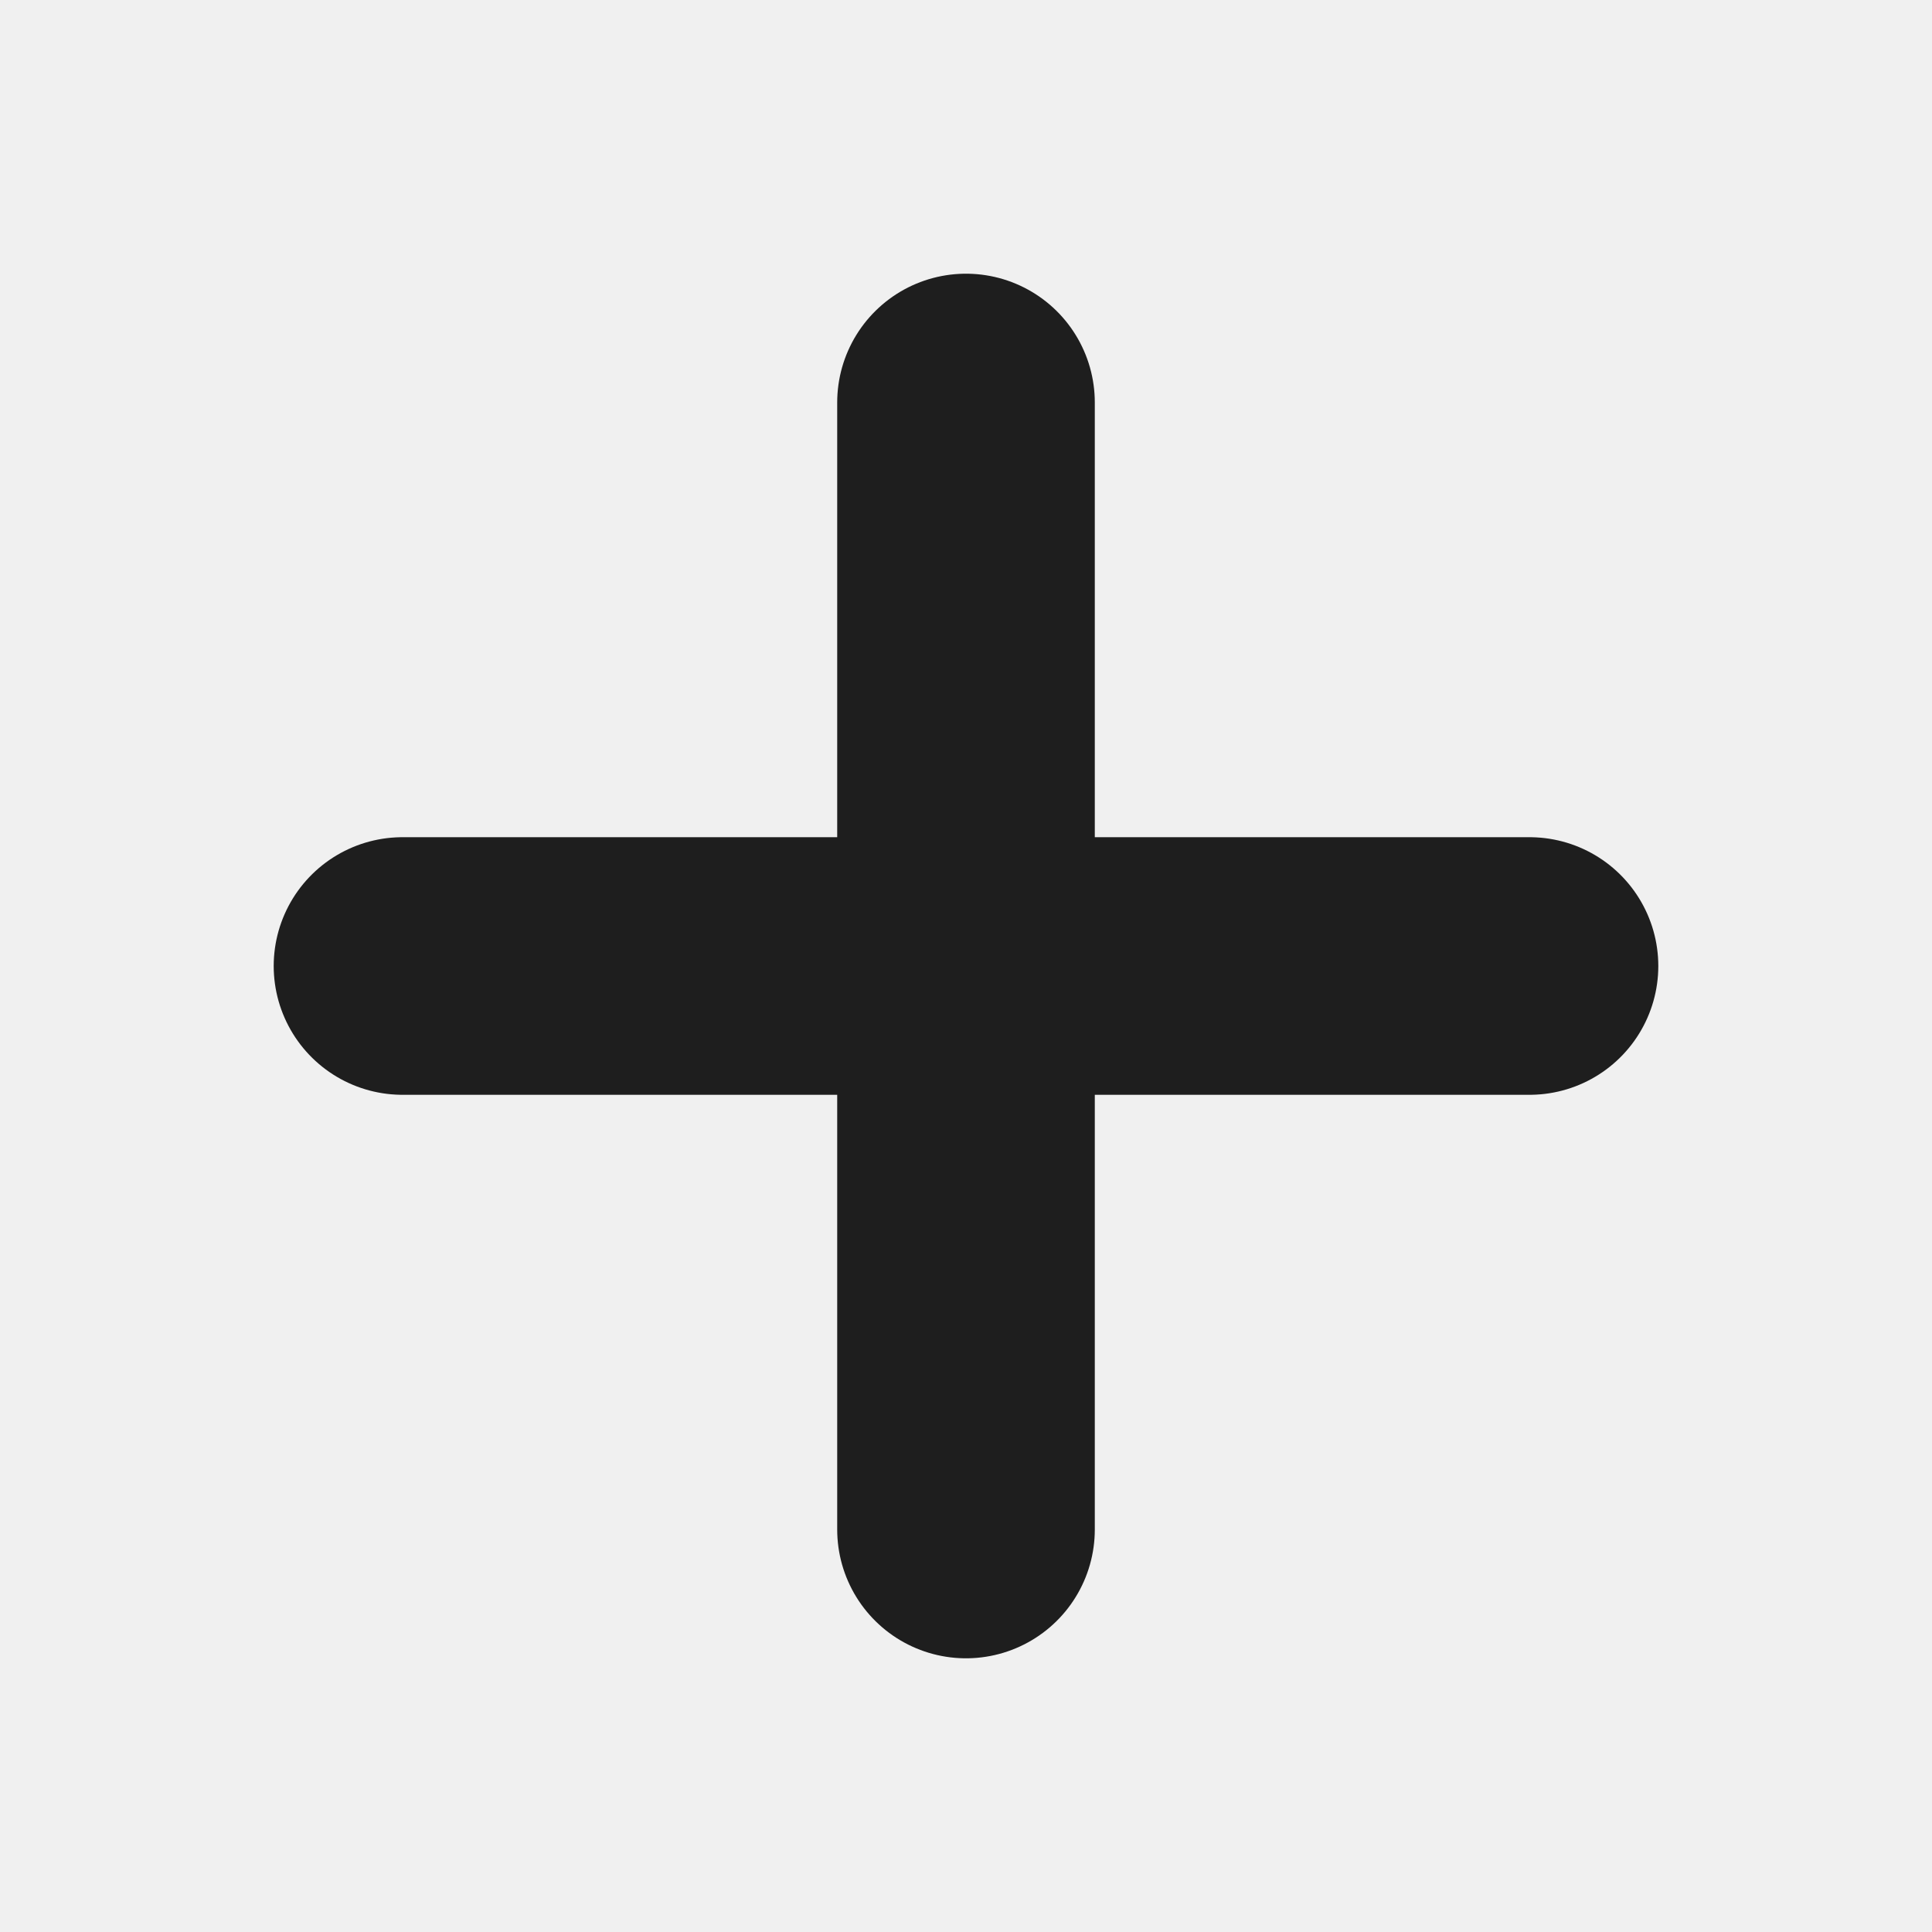
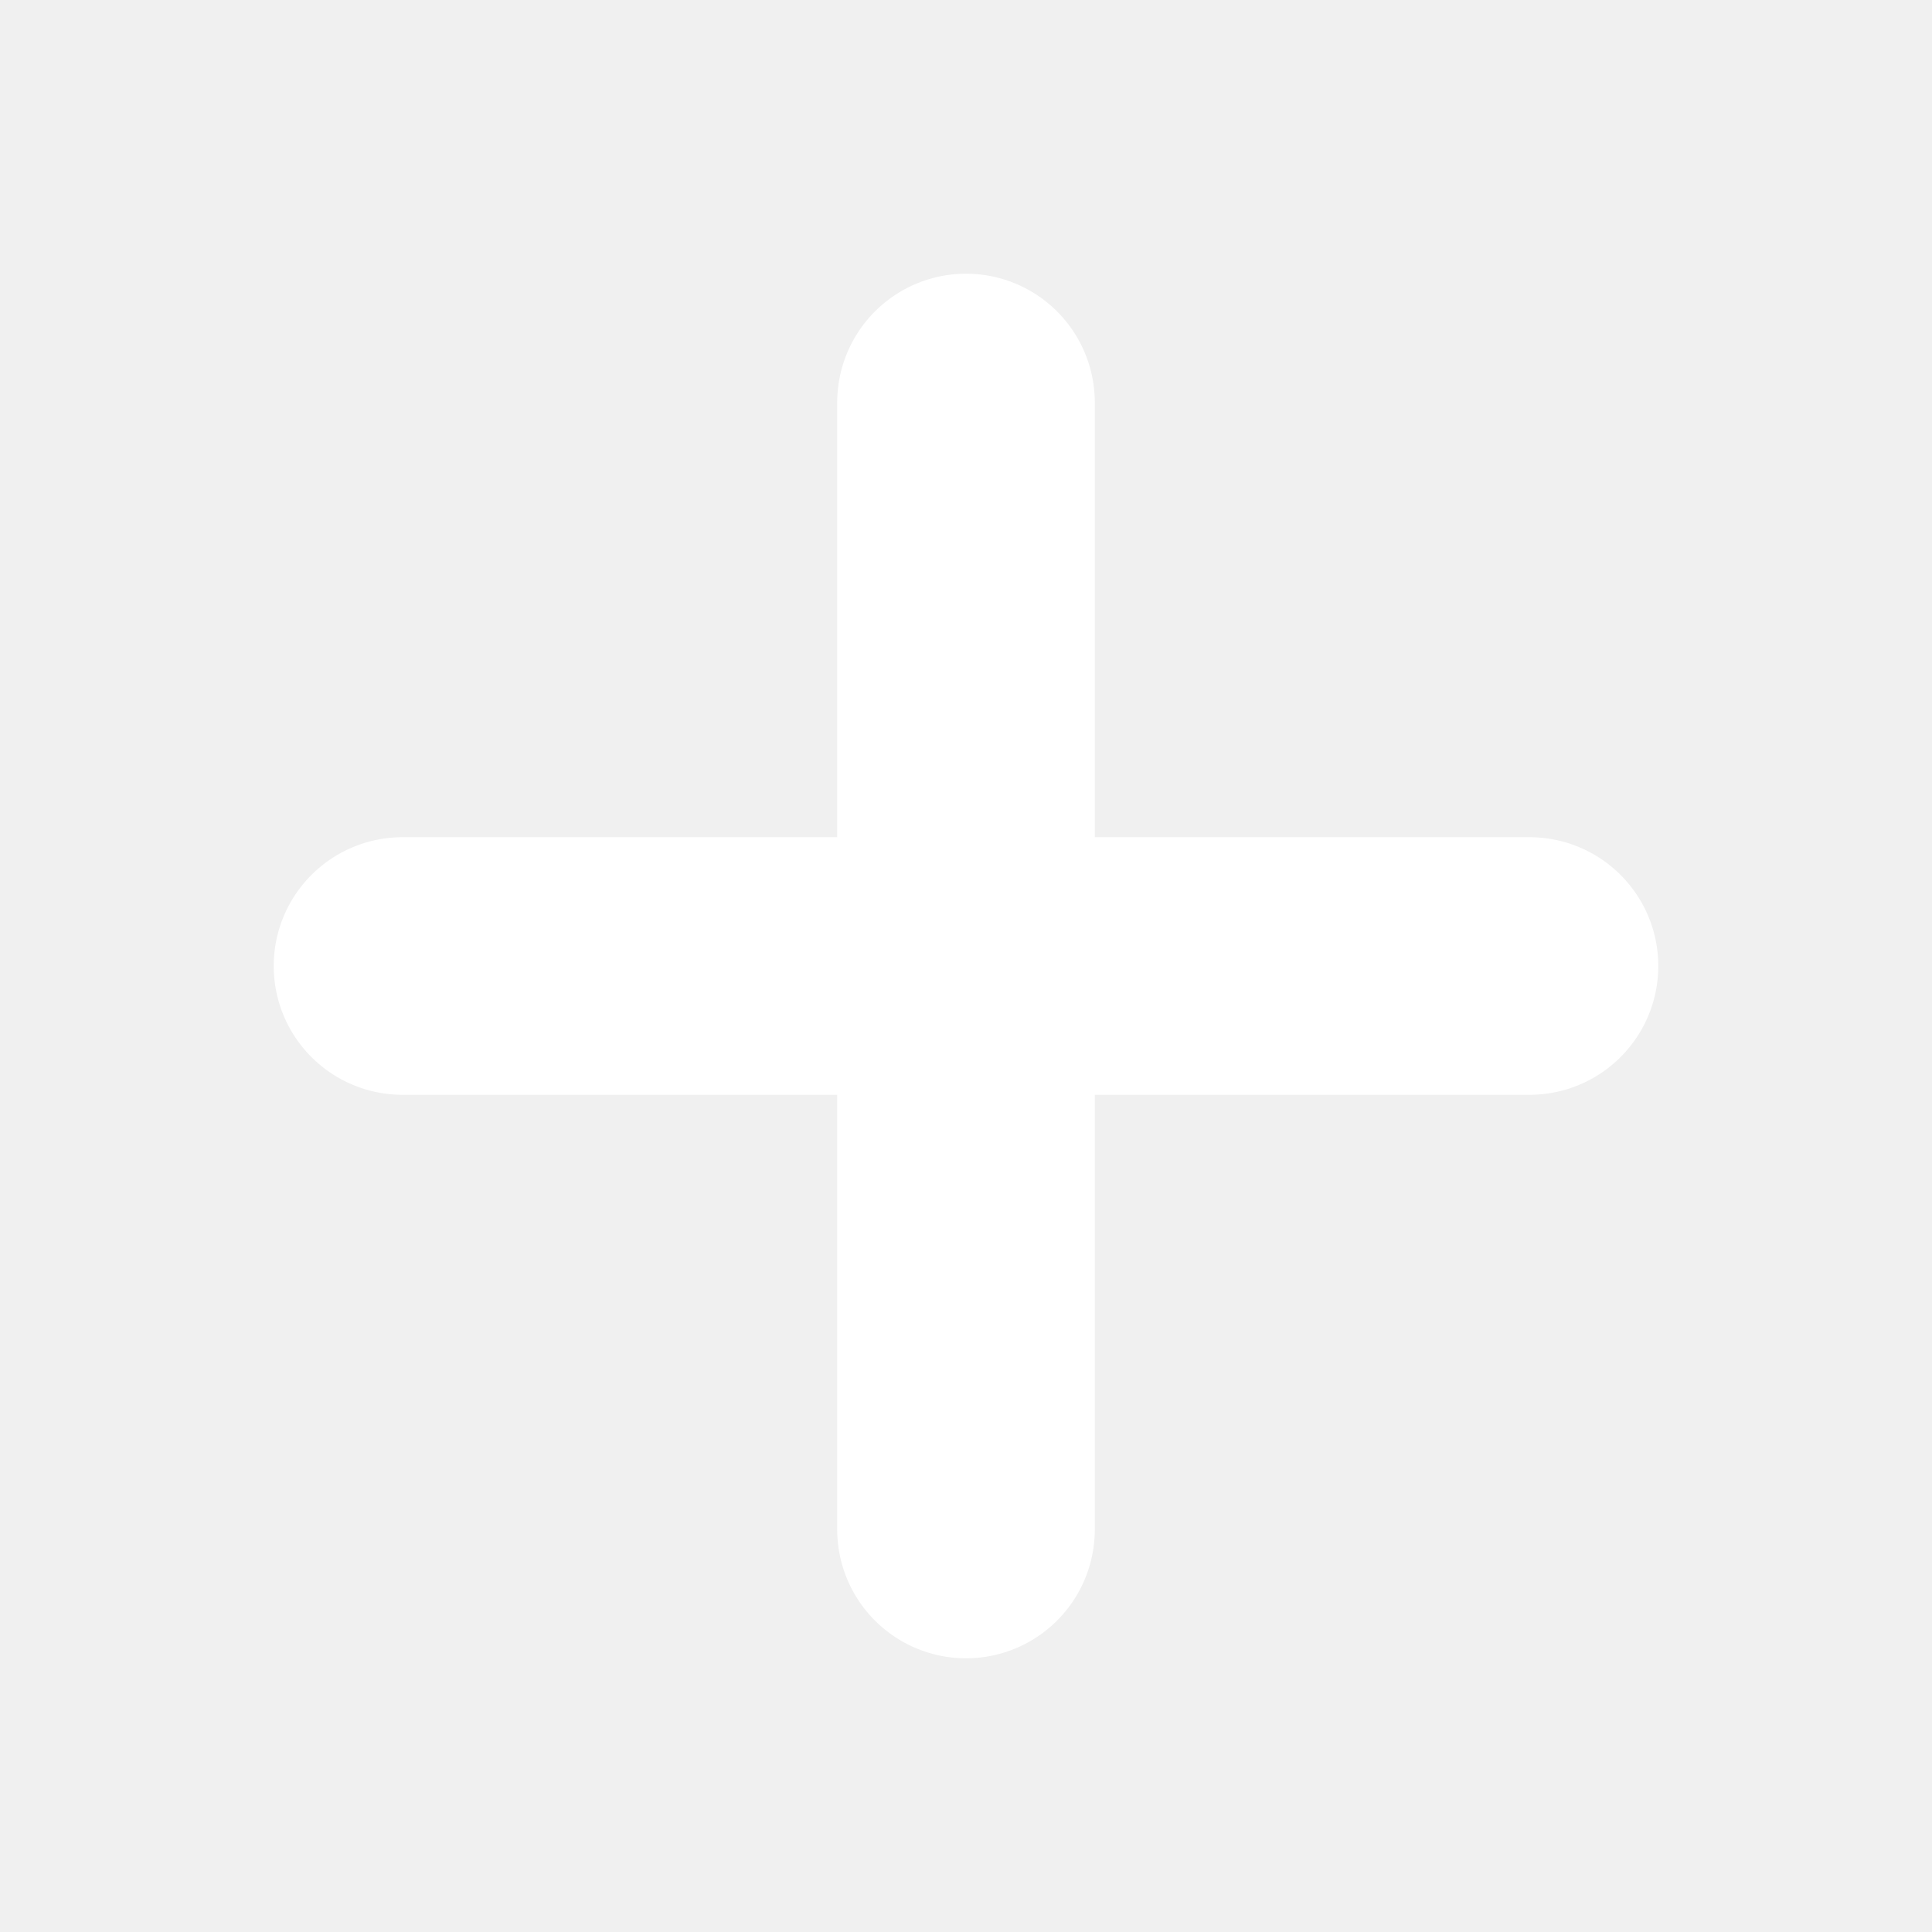
<svg xmlns="http://www.w3.org/2000/svg" width="30" height="30" viewBox="0 0 30 30" fill="none">
-   <path d="M15 6.25V23.75M6.25 15H23.75" stroke="#1E1E1E" stroke-width="4" stroke-linecap="round" stroke-linejoin="round" />
+   <path d="M15 6.25V23.75M6.25 15H23.75" stroke="white" stroke-width="4" stroke-linecap="round" stroke-linejoin="round" />
</svg>
